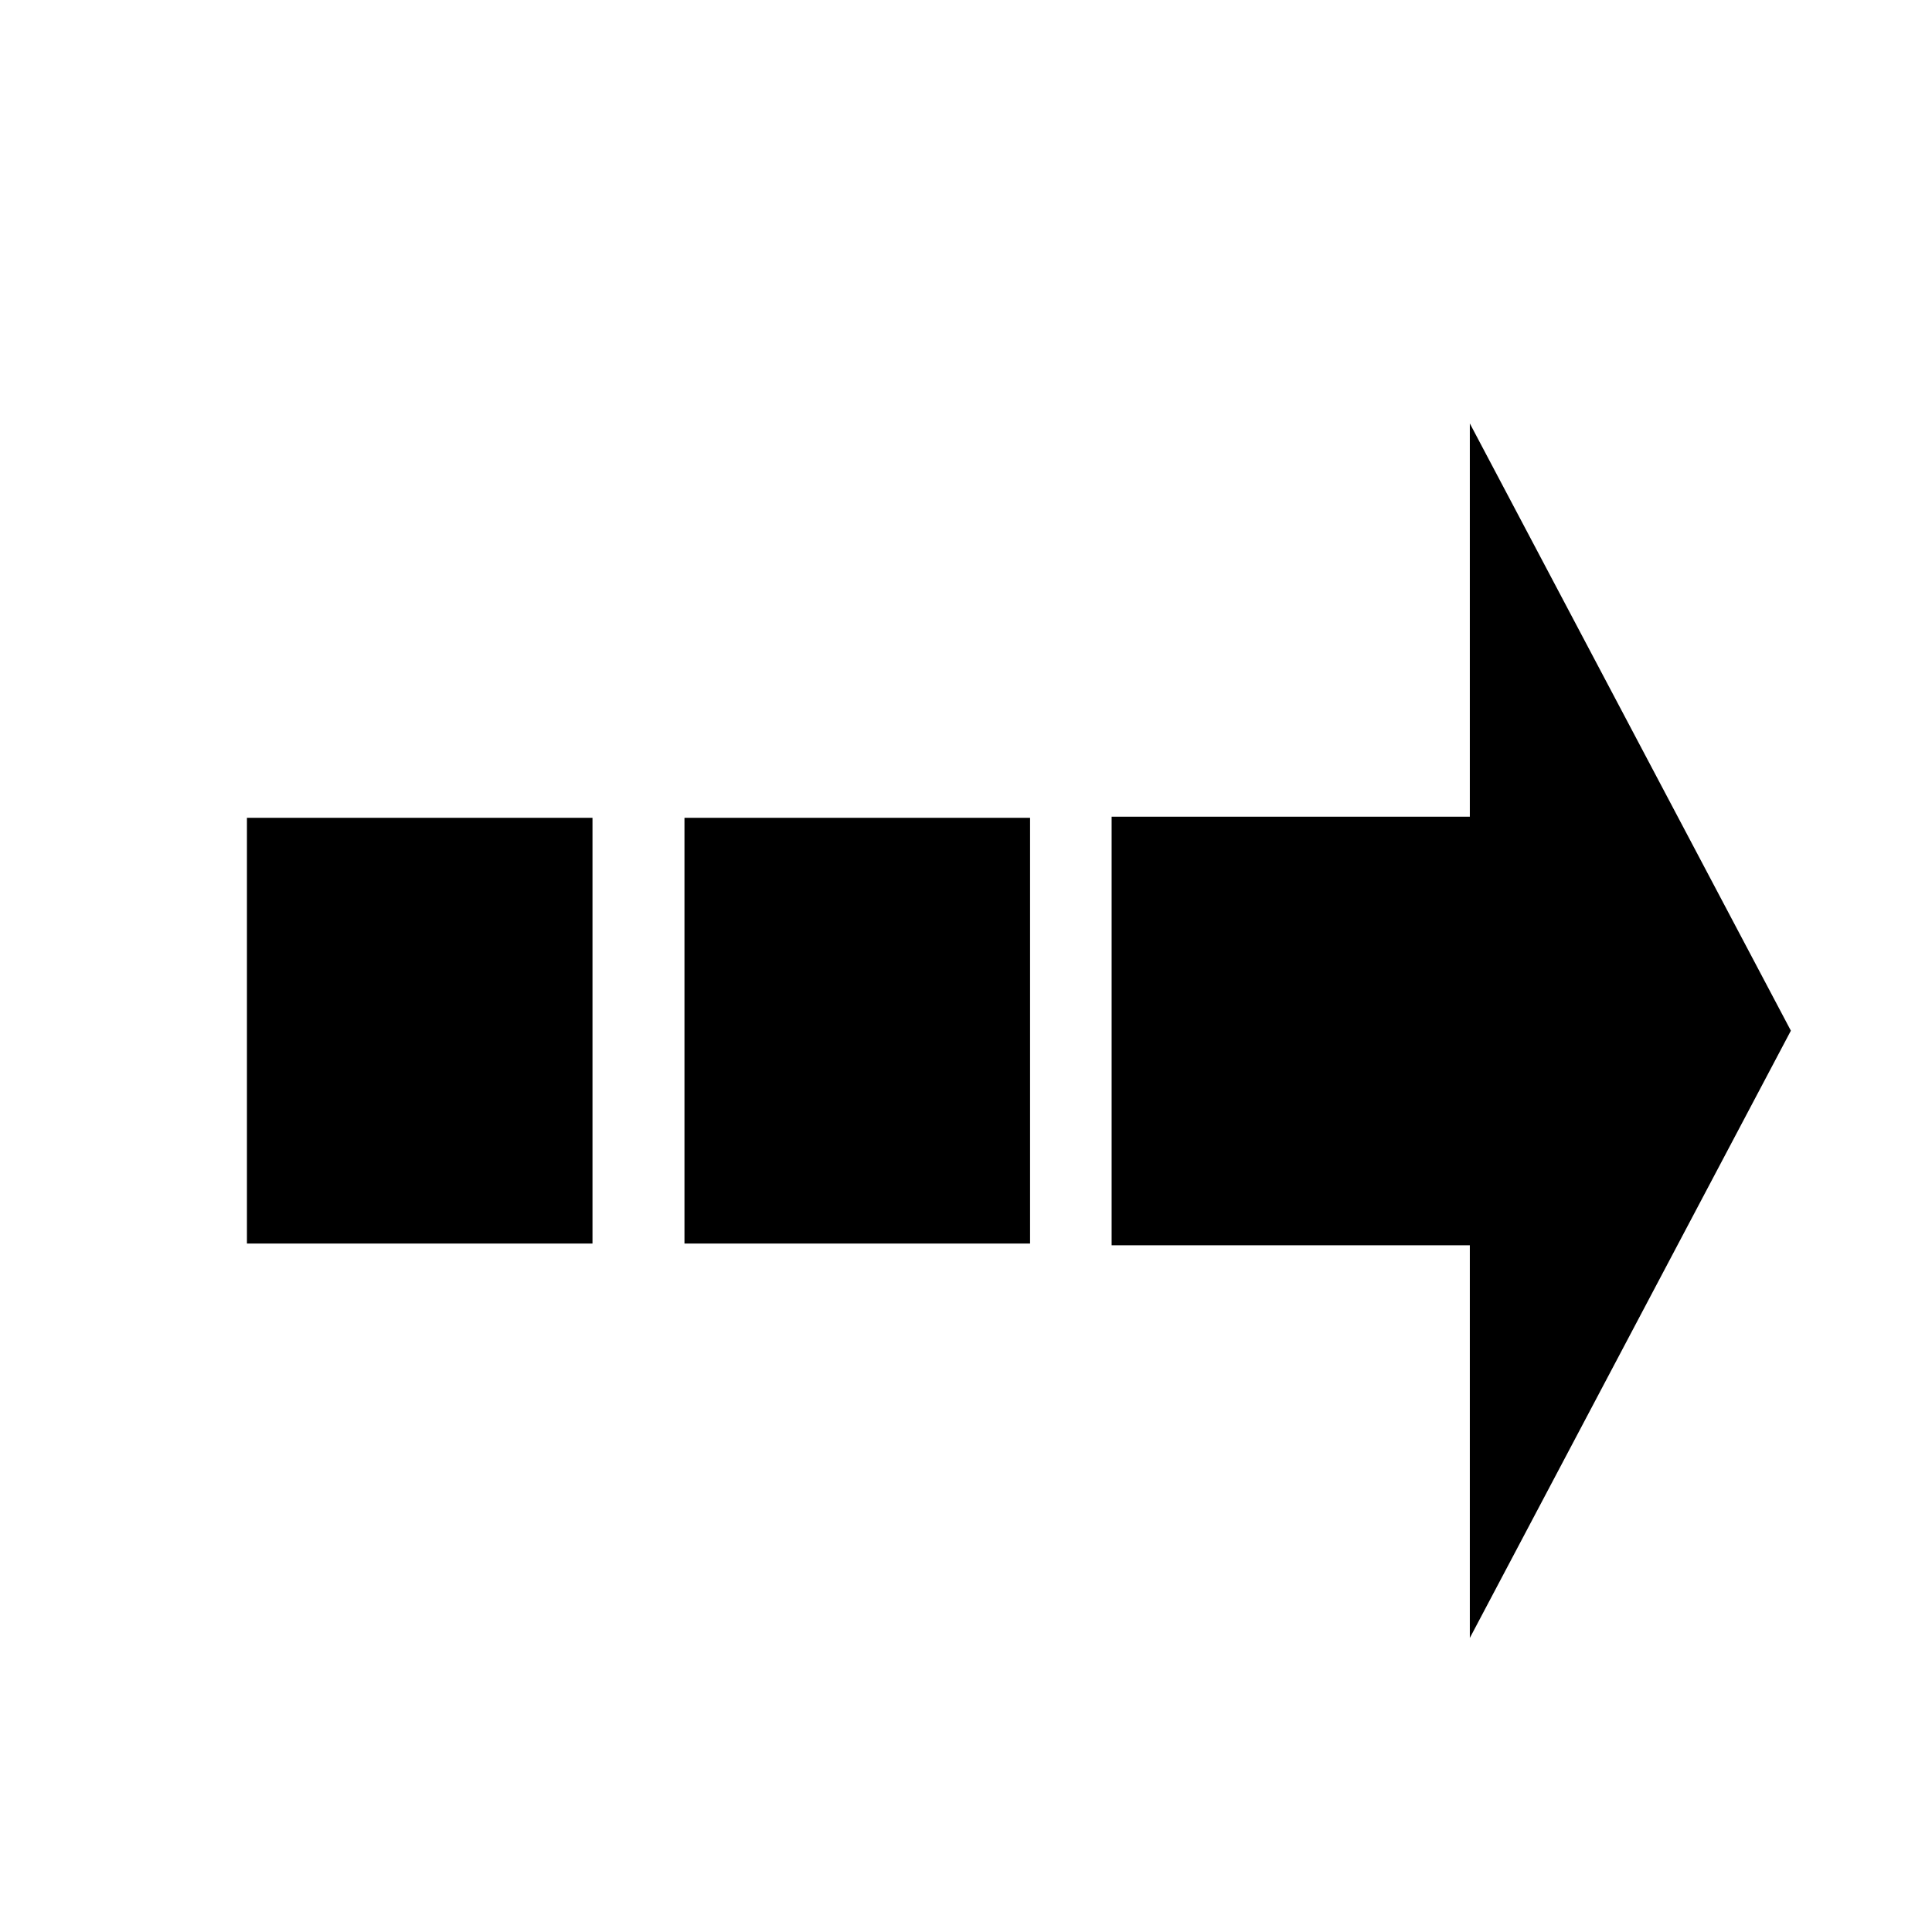
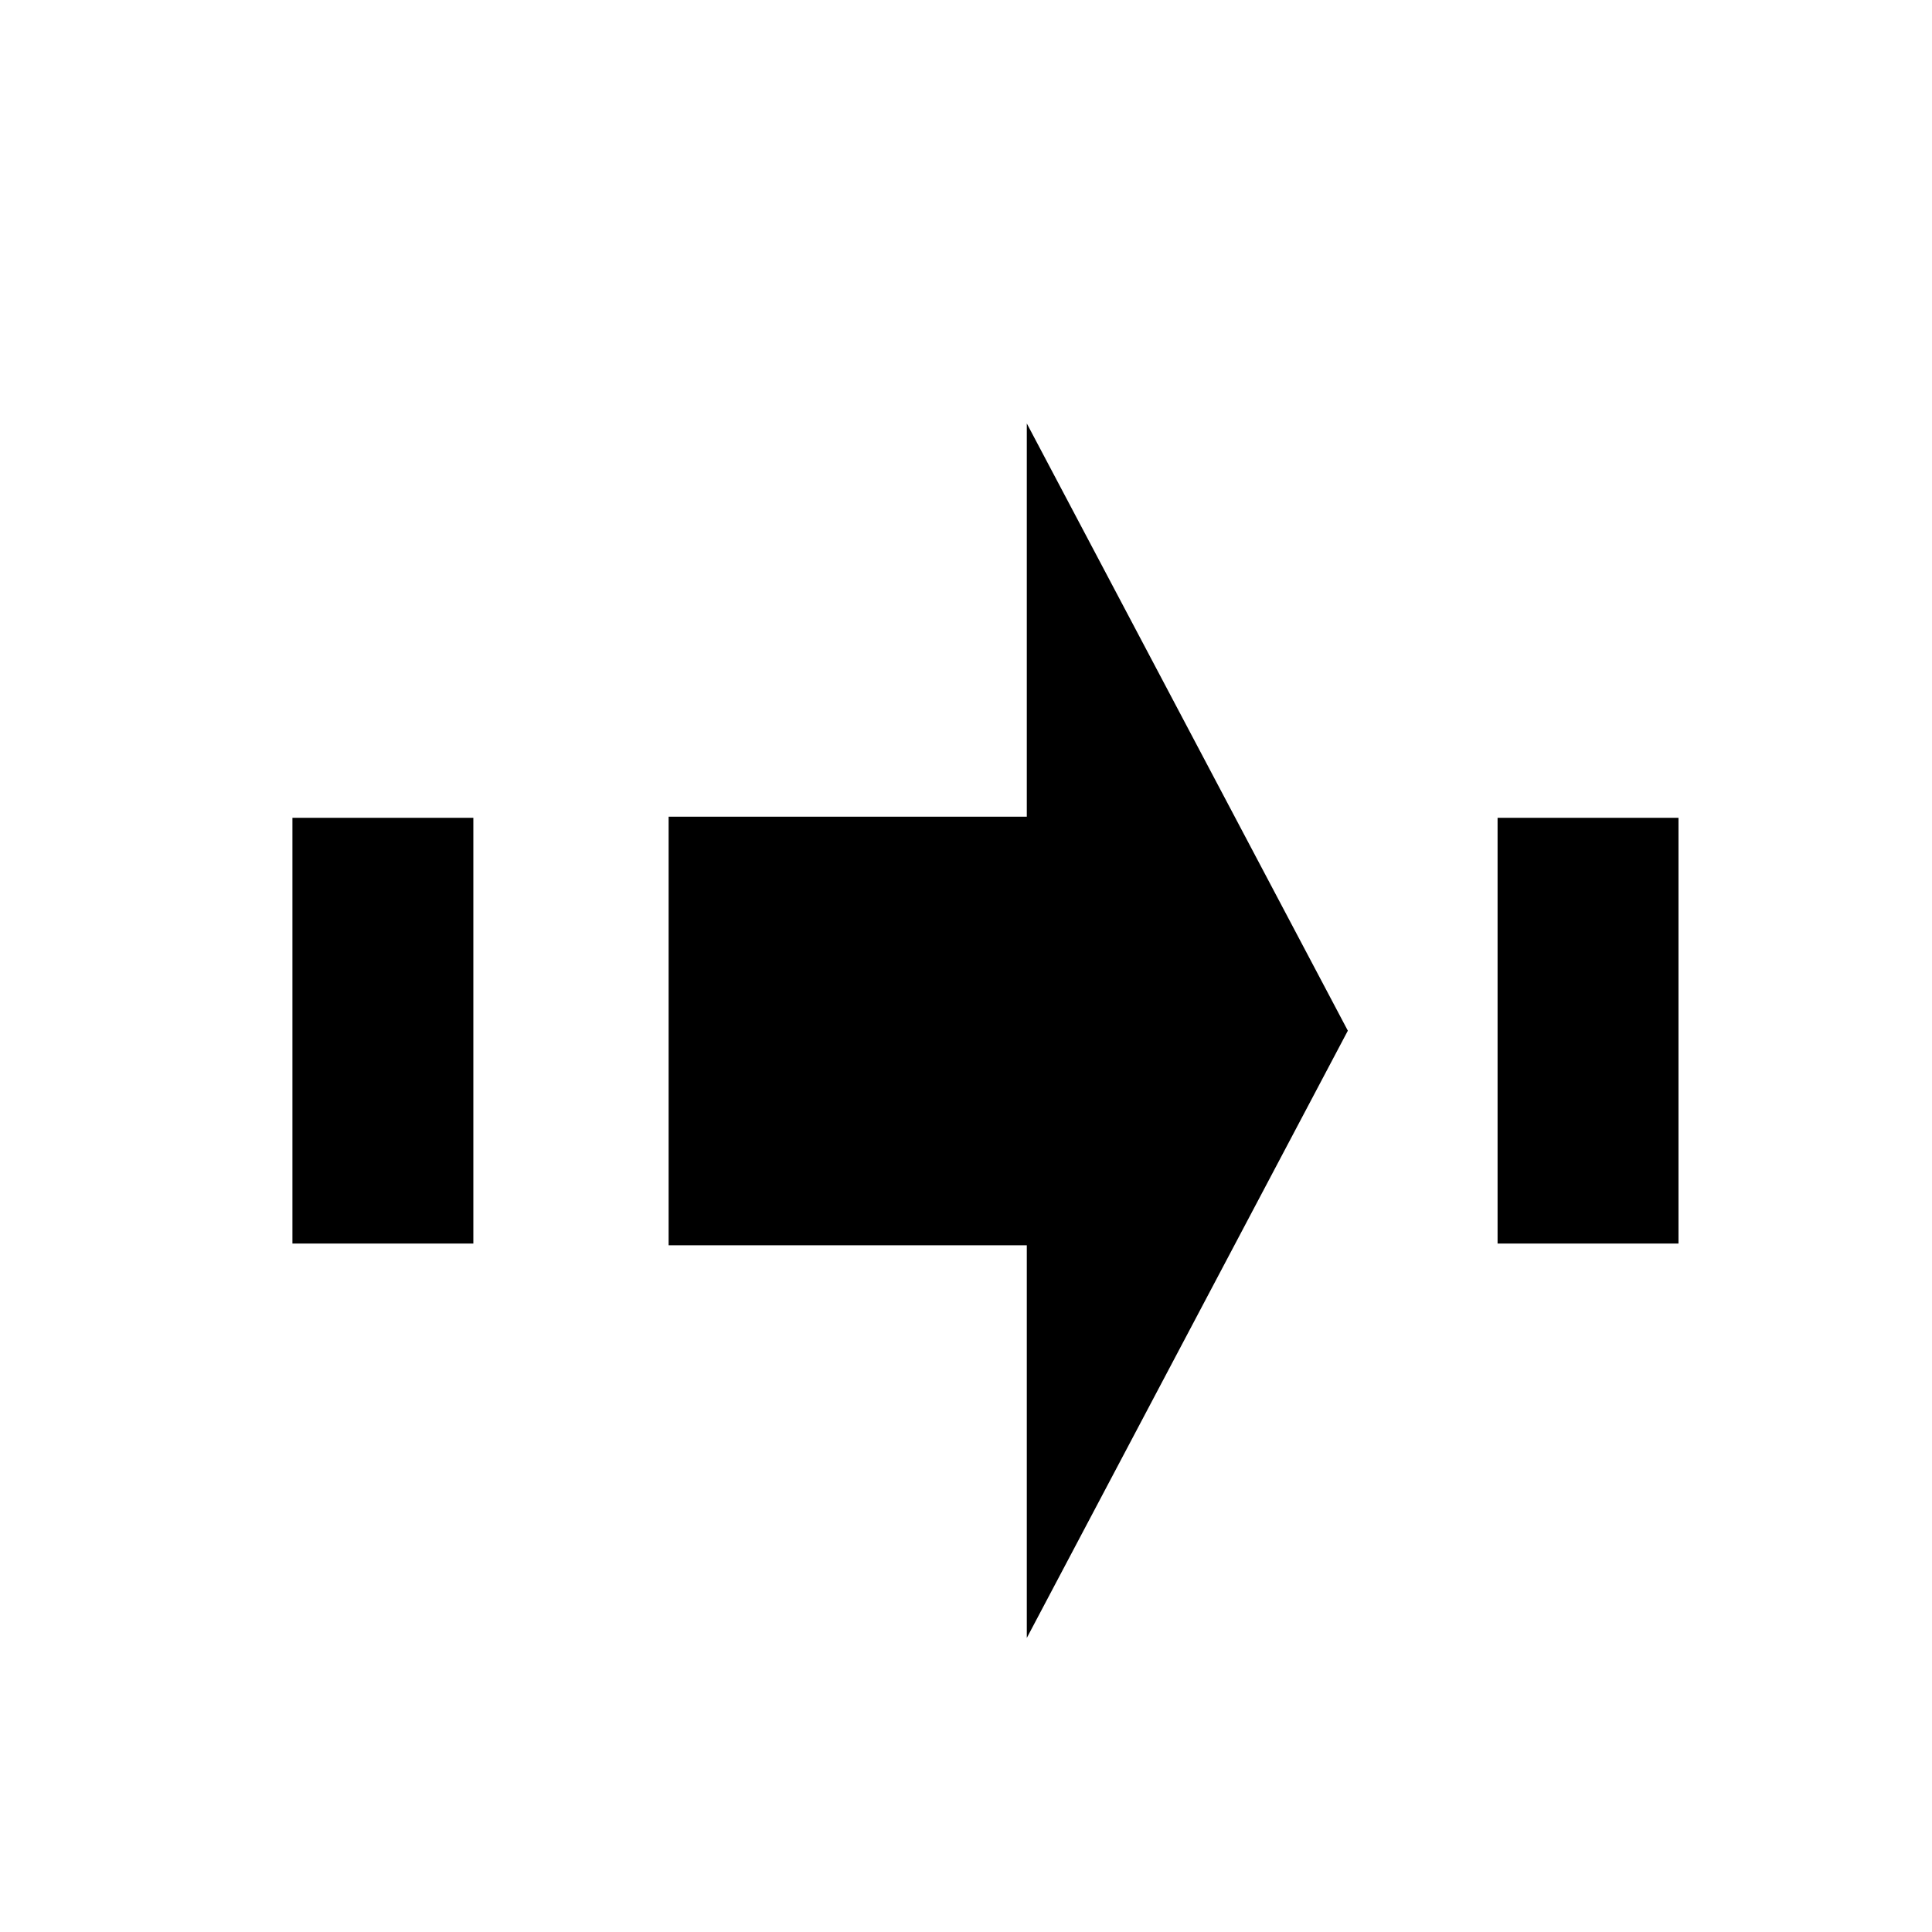
<svg xmlns="http://www.w3.org/2000/svg" xmlns:xlink="http://www.w3.org/1999/xlink" version="1.1" preserveAspectRatio="xMidYMid meet" viewBox="0 0 640 640" width="16" height="16">
  <defs>
-     <path d="M486.9 542.59L593.25 341.43L486.9 140.27L486.9 270.54L368.24 270.54L368.24 412.51L486.9 412.51L486.9 542.59Z" id="c5ILOElra" />
-     <path d="M226.74 270.91L341.22 270.91L341.22 411.94L226.74 411.94L226.74 270.91Z" id="b3H33o88P8" />
-     <path d="M81.8 270.91L196.27 270.91L196.27 411.94L81.8 411.94L81.8 270.91Z" id="h18arml06A" />
+     <path d="M340.14 542.59L446.49 341.43L340.14 140.27L340.14 270.54L221.49 270.54L221.49 412.51L340.14 412.51L340.14 542.59Z" id="d1oDGVAFe" />
+     <path d="M96.87 270.91L156.8 270.91L156.8 411.94L96.87 411.94L96.87 270.91Z" id="jAV23GNKC" />
+     <path d="M496.09 270.91L556.02 270.91L556.02 411.94L496.09 411.94L496.09 270.91Z" id="eZP6CfXNb" />
  </defs>
  <g>
    <g>
      <g>
-         <use xlink:href="#c5ILOElra" opacity="1" fill="#000000" fill-opacity="1" />
+         <use xlink:href="#d1oDGVAFe" opacity="1" fill="#000000" fill-opacity="1" />
        <g>
-           <use xlink:href="#c5ILOElra" opacity="1" fill-opacity="0" stroke="#000000" stroke-width="1" stroke-opacity="0" />
+           <use xlink:href="#d1oDGVAFe" opacity="1" fill-opacity="0" stroke="#000000" stroke-width="1" stroke-opacity="0" />
        </g>
      </g>
      <g>
-         <use xlink:href="#b3H33o88P8" opacity="1" fill="#000000" fill-opacity="1" />
+         <use xlink:href="#jAV23GNKC" opacity="1" fill="#000000" fill-opacity="1" />
      </g>
      <g>
-         <use xlink:href="#h18arml06A" opacity="1" fill="#000000" fill-opacity="1" />
+         <use xlink:href="#eZP6CfXNb" opacity="1" fill="#000000" fill-opacity="1" />
      </g>
    </g>
  </g>
</svg>
